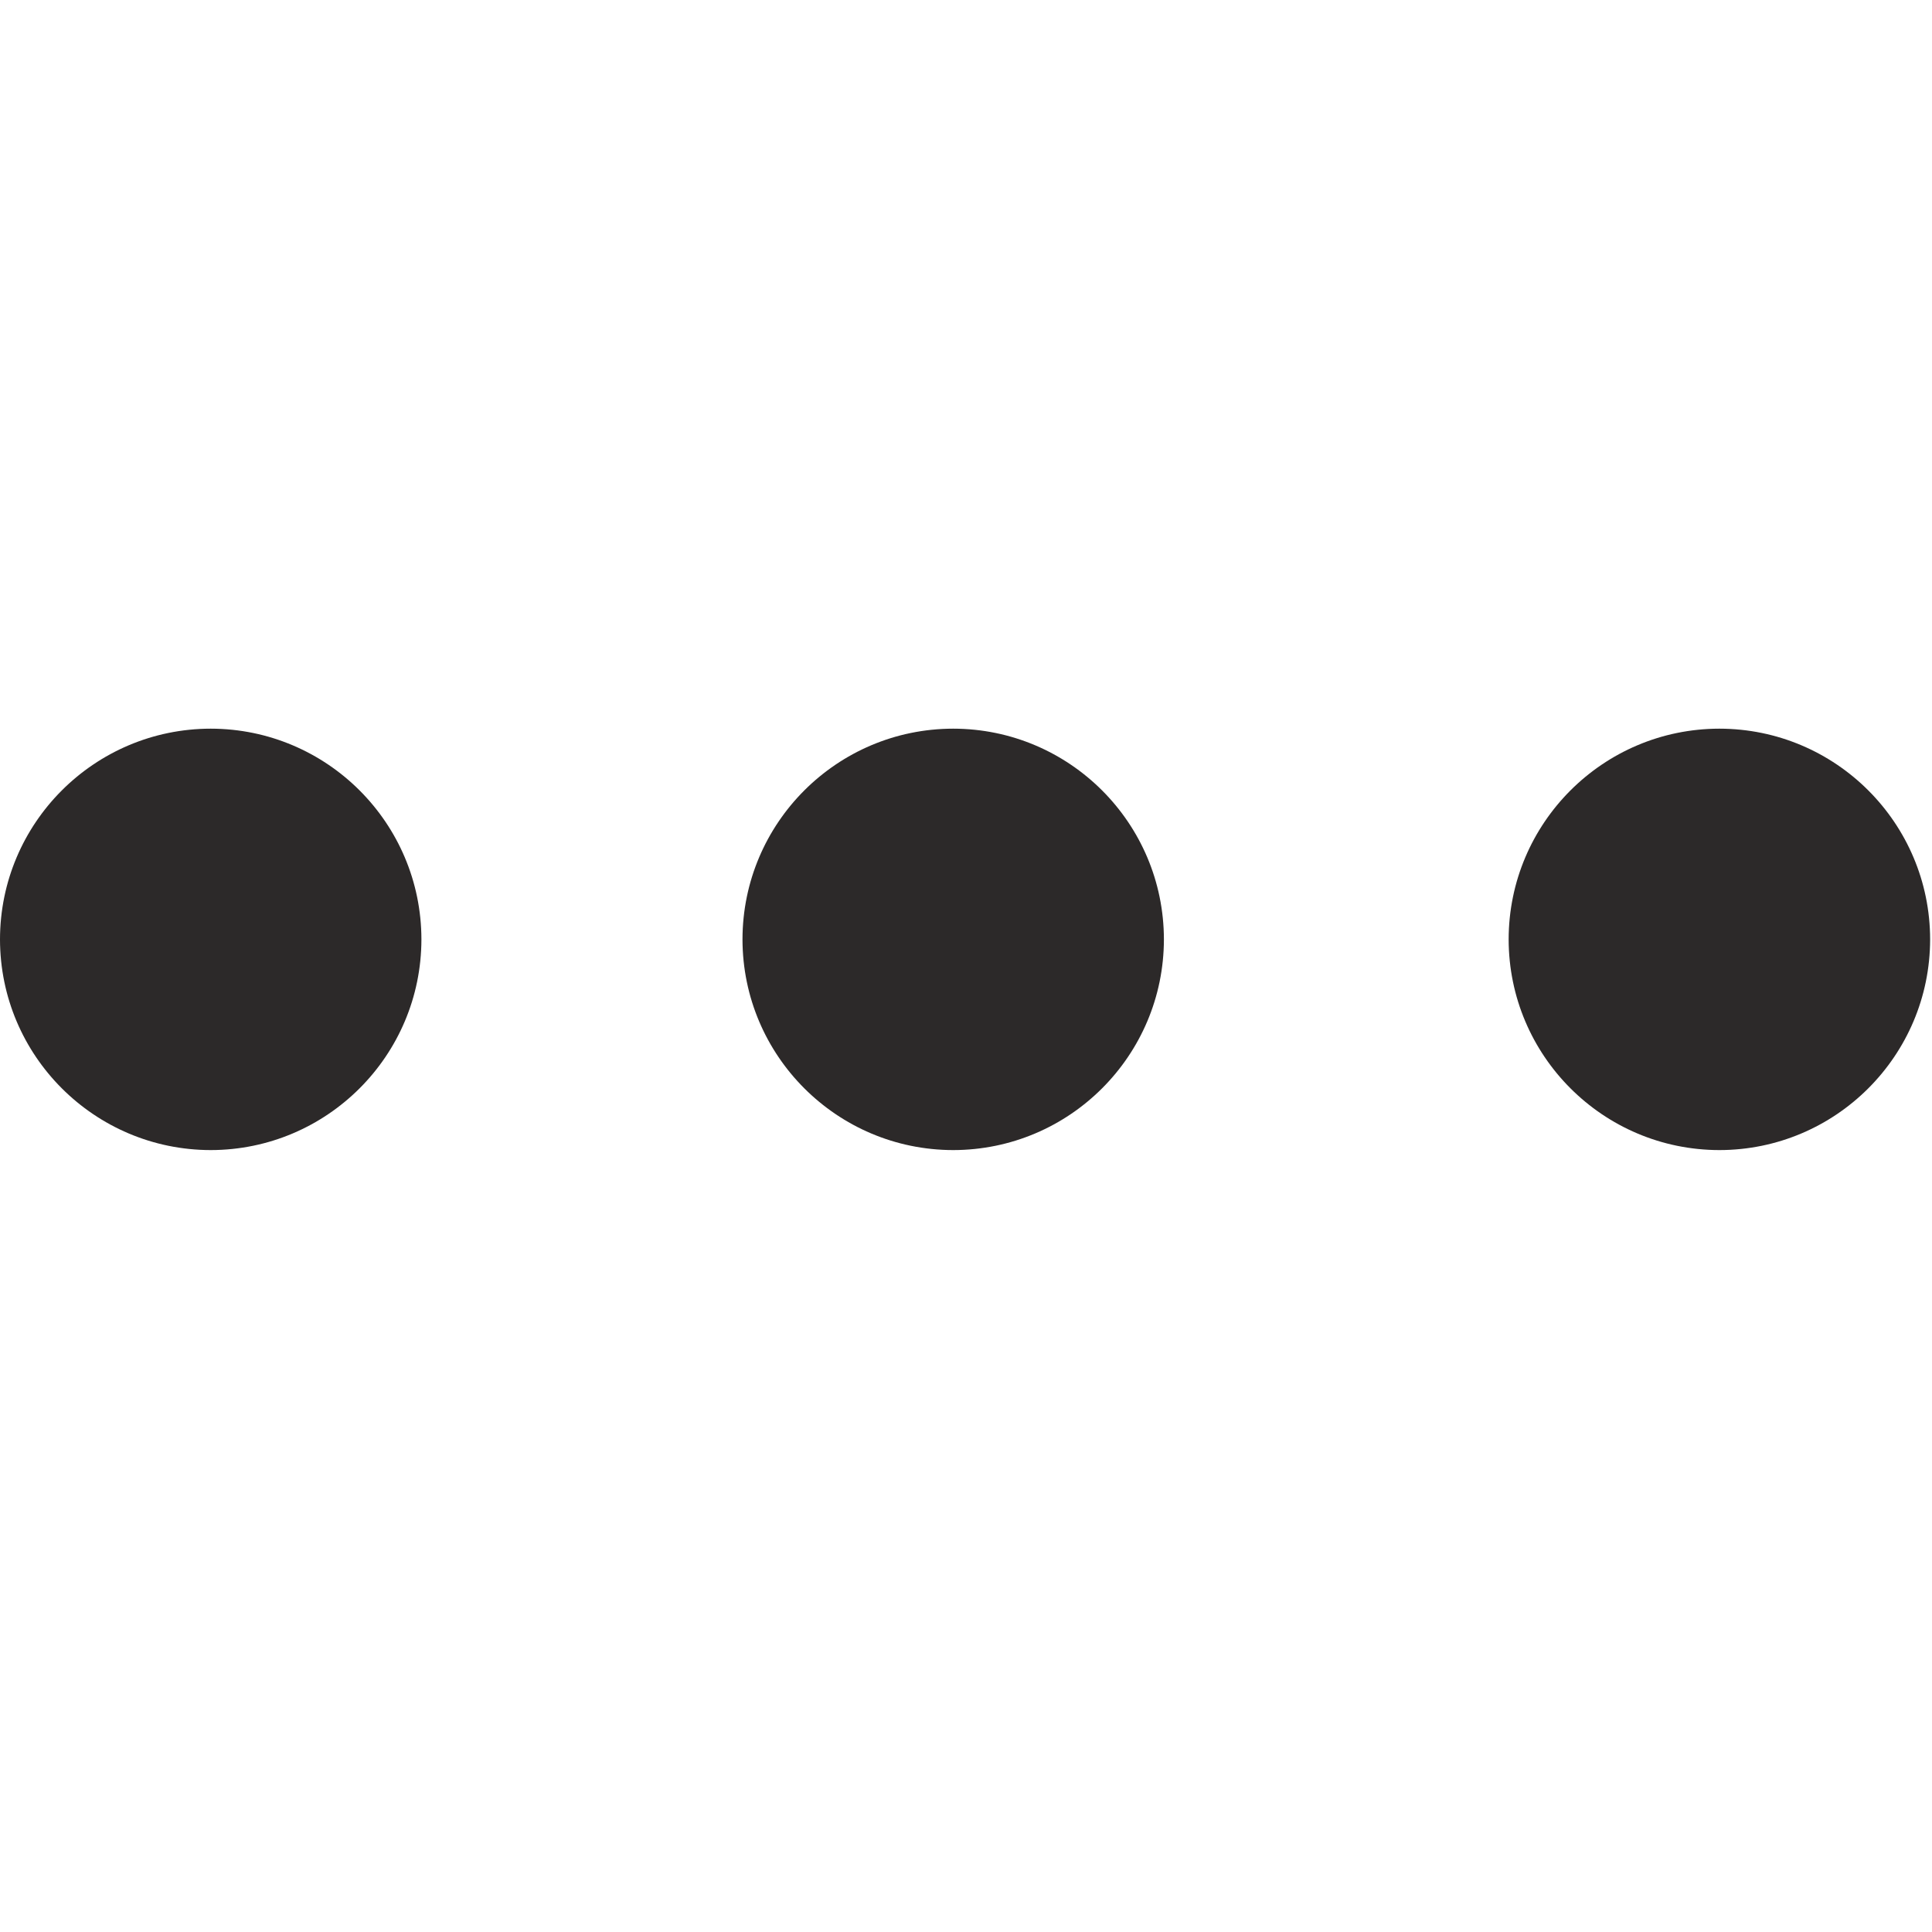
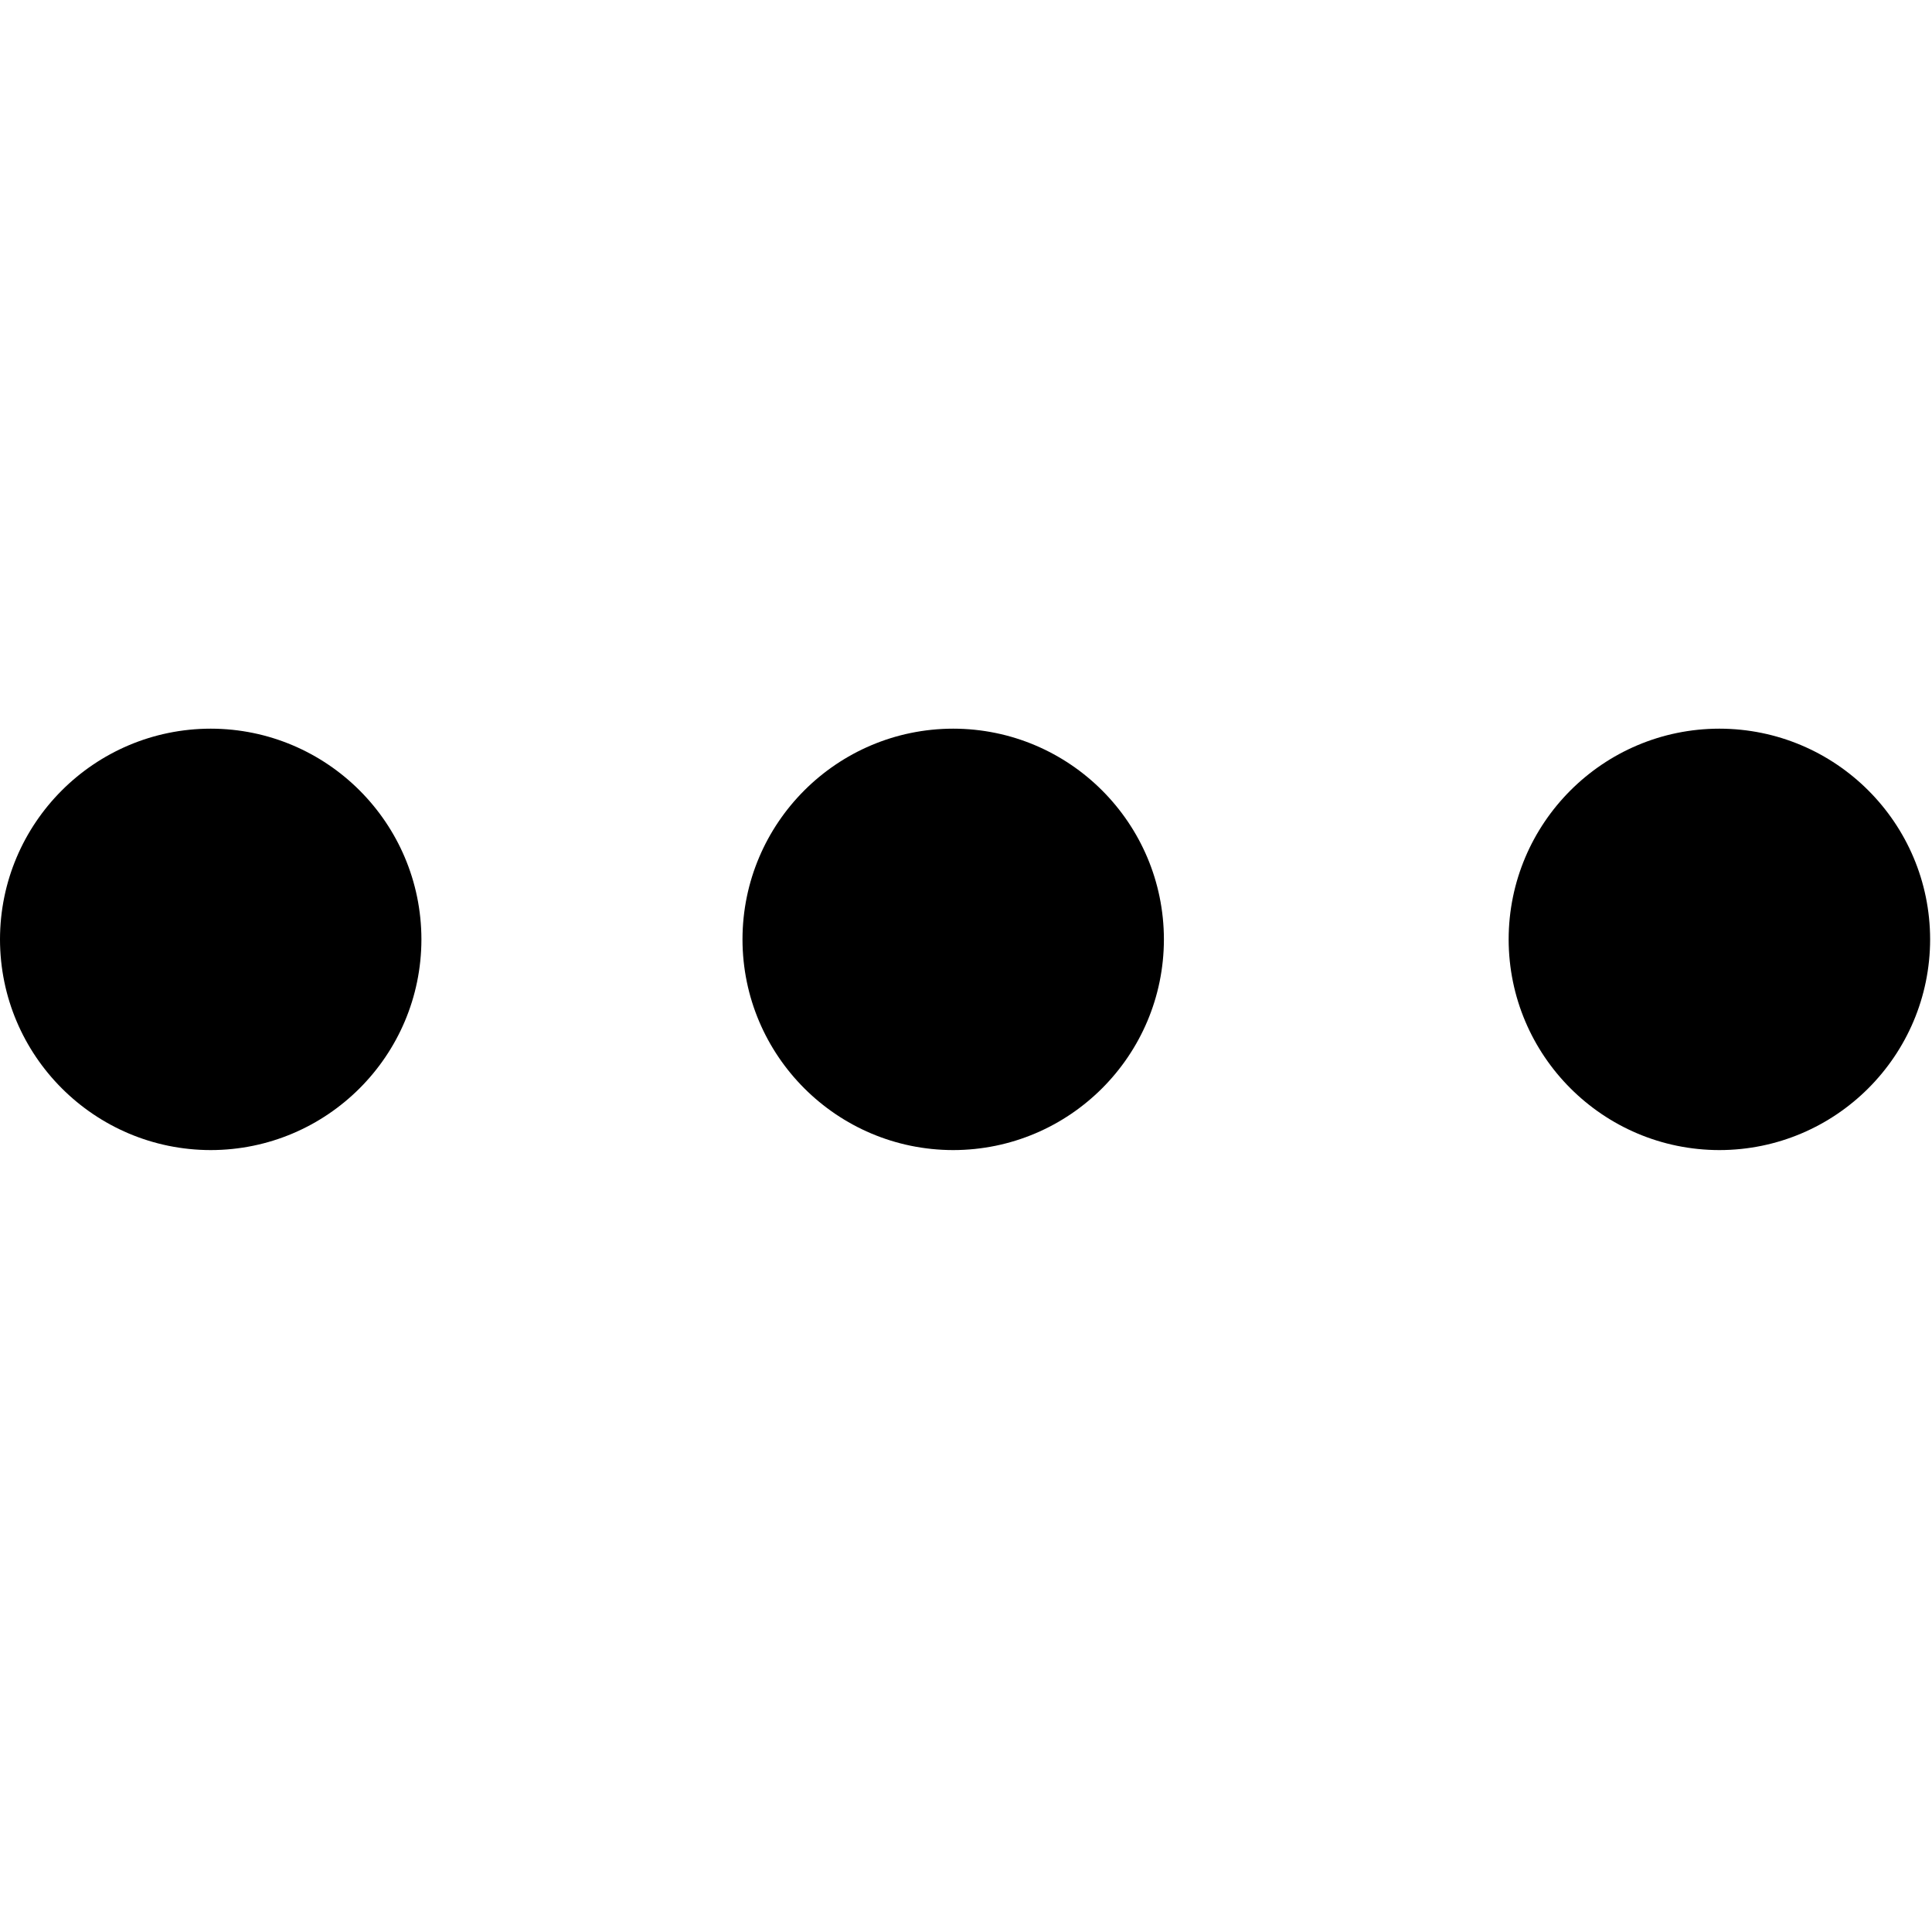
<svg xmlns="http://www.w3.org/2000/svg" width="32" height="32">
-   <path d="M3.49 19.049A3.494 3.494 0 0 1 0 15.559a3.494 3.494 0 0 1 3.49-3.49 3.494 3.494 0 0 1 3.49 3.49 3.494 3.494 0 0 1-3.49 3.49zm12.298 0a3.494 3.494 0 0 1-3.49-3.49 3.494 3.494 0 0 1 3.49-3.49 3.494 3.494 0 0 1 3.49 3.49 3.494 3.494 0 0 1-3.49 3.49zm12.69 0a3.494 3.494 0 0 1-3.49-3.49 3.494 3.494 0 0 1 3.49-3.49 3.494 3.494 0 0 1 3.491 3.49 3.494 3.494 0 0 1-3.49 3.49z" fill="#2C2929" fill-rule="evenodd" />
+   <path d="M3.49 19.049A3.494 3.494 0 0 1 0 15.559a3.494 3.494 0 0 1 3.49-3.49 3.494 3.494 0 0 1 3.49 3.49 3.494 3.494 0 0 1-3.49 3.49zm12.298 0a3.494 3.494 0 0 1-3.49-3.49 3.494 3.494 0 0 1 3.49-3.49 3.494 3.494 0 0 1 3.49 3.49 3.494 3.494 0 0 1-3.49 3.49zm12.69 0a3.494 3.494 0 0 1-3.49-3.49 3.494 3.494 0 0 1 3.49-3.49 3.494 3.494 0 0 1 3.491 3.49 3.494 3.494 0 0 1-3.49 3.49z" fill="currentColor" fill-rule="evenodd" />
</svg>
